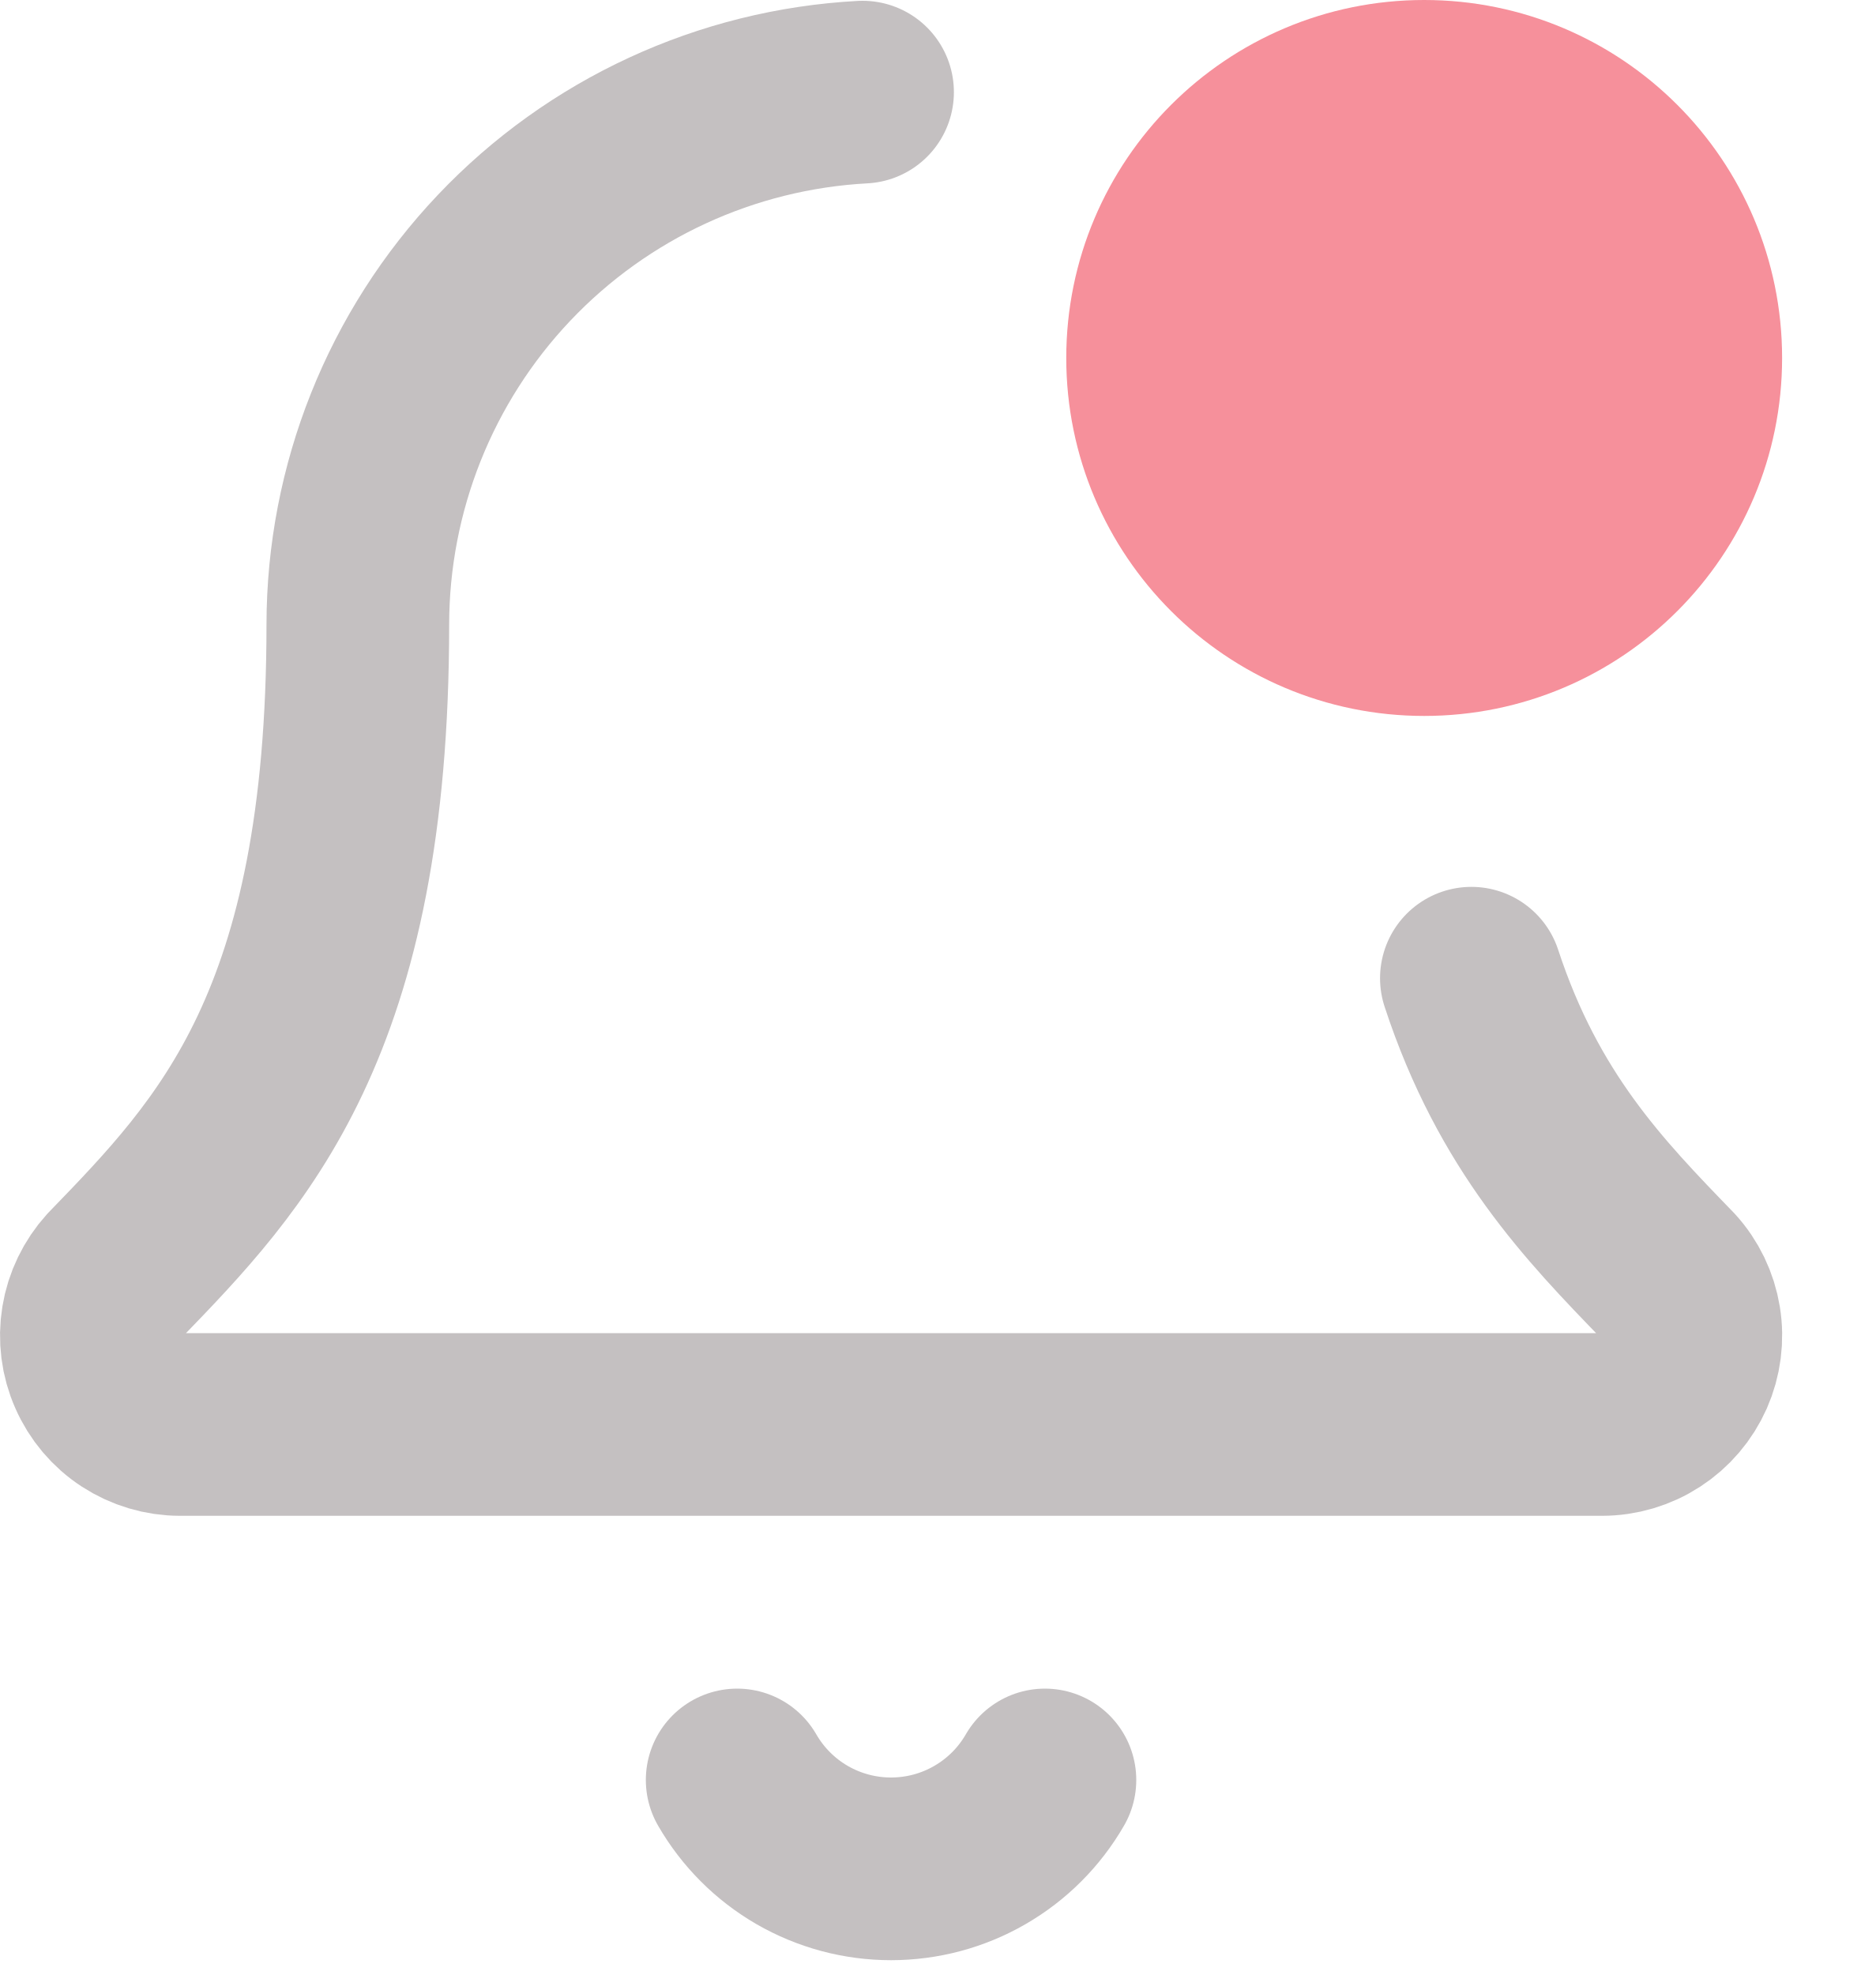
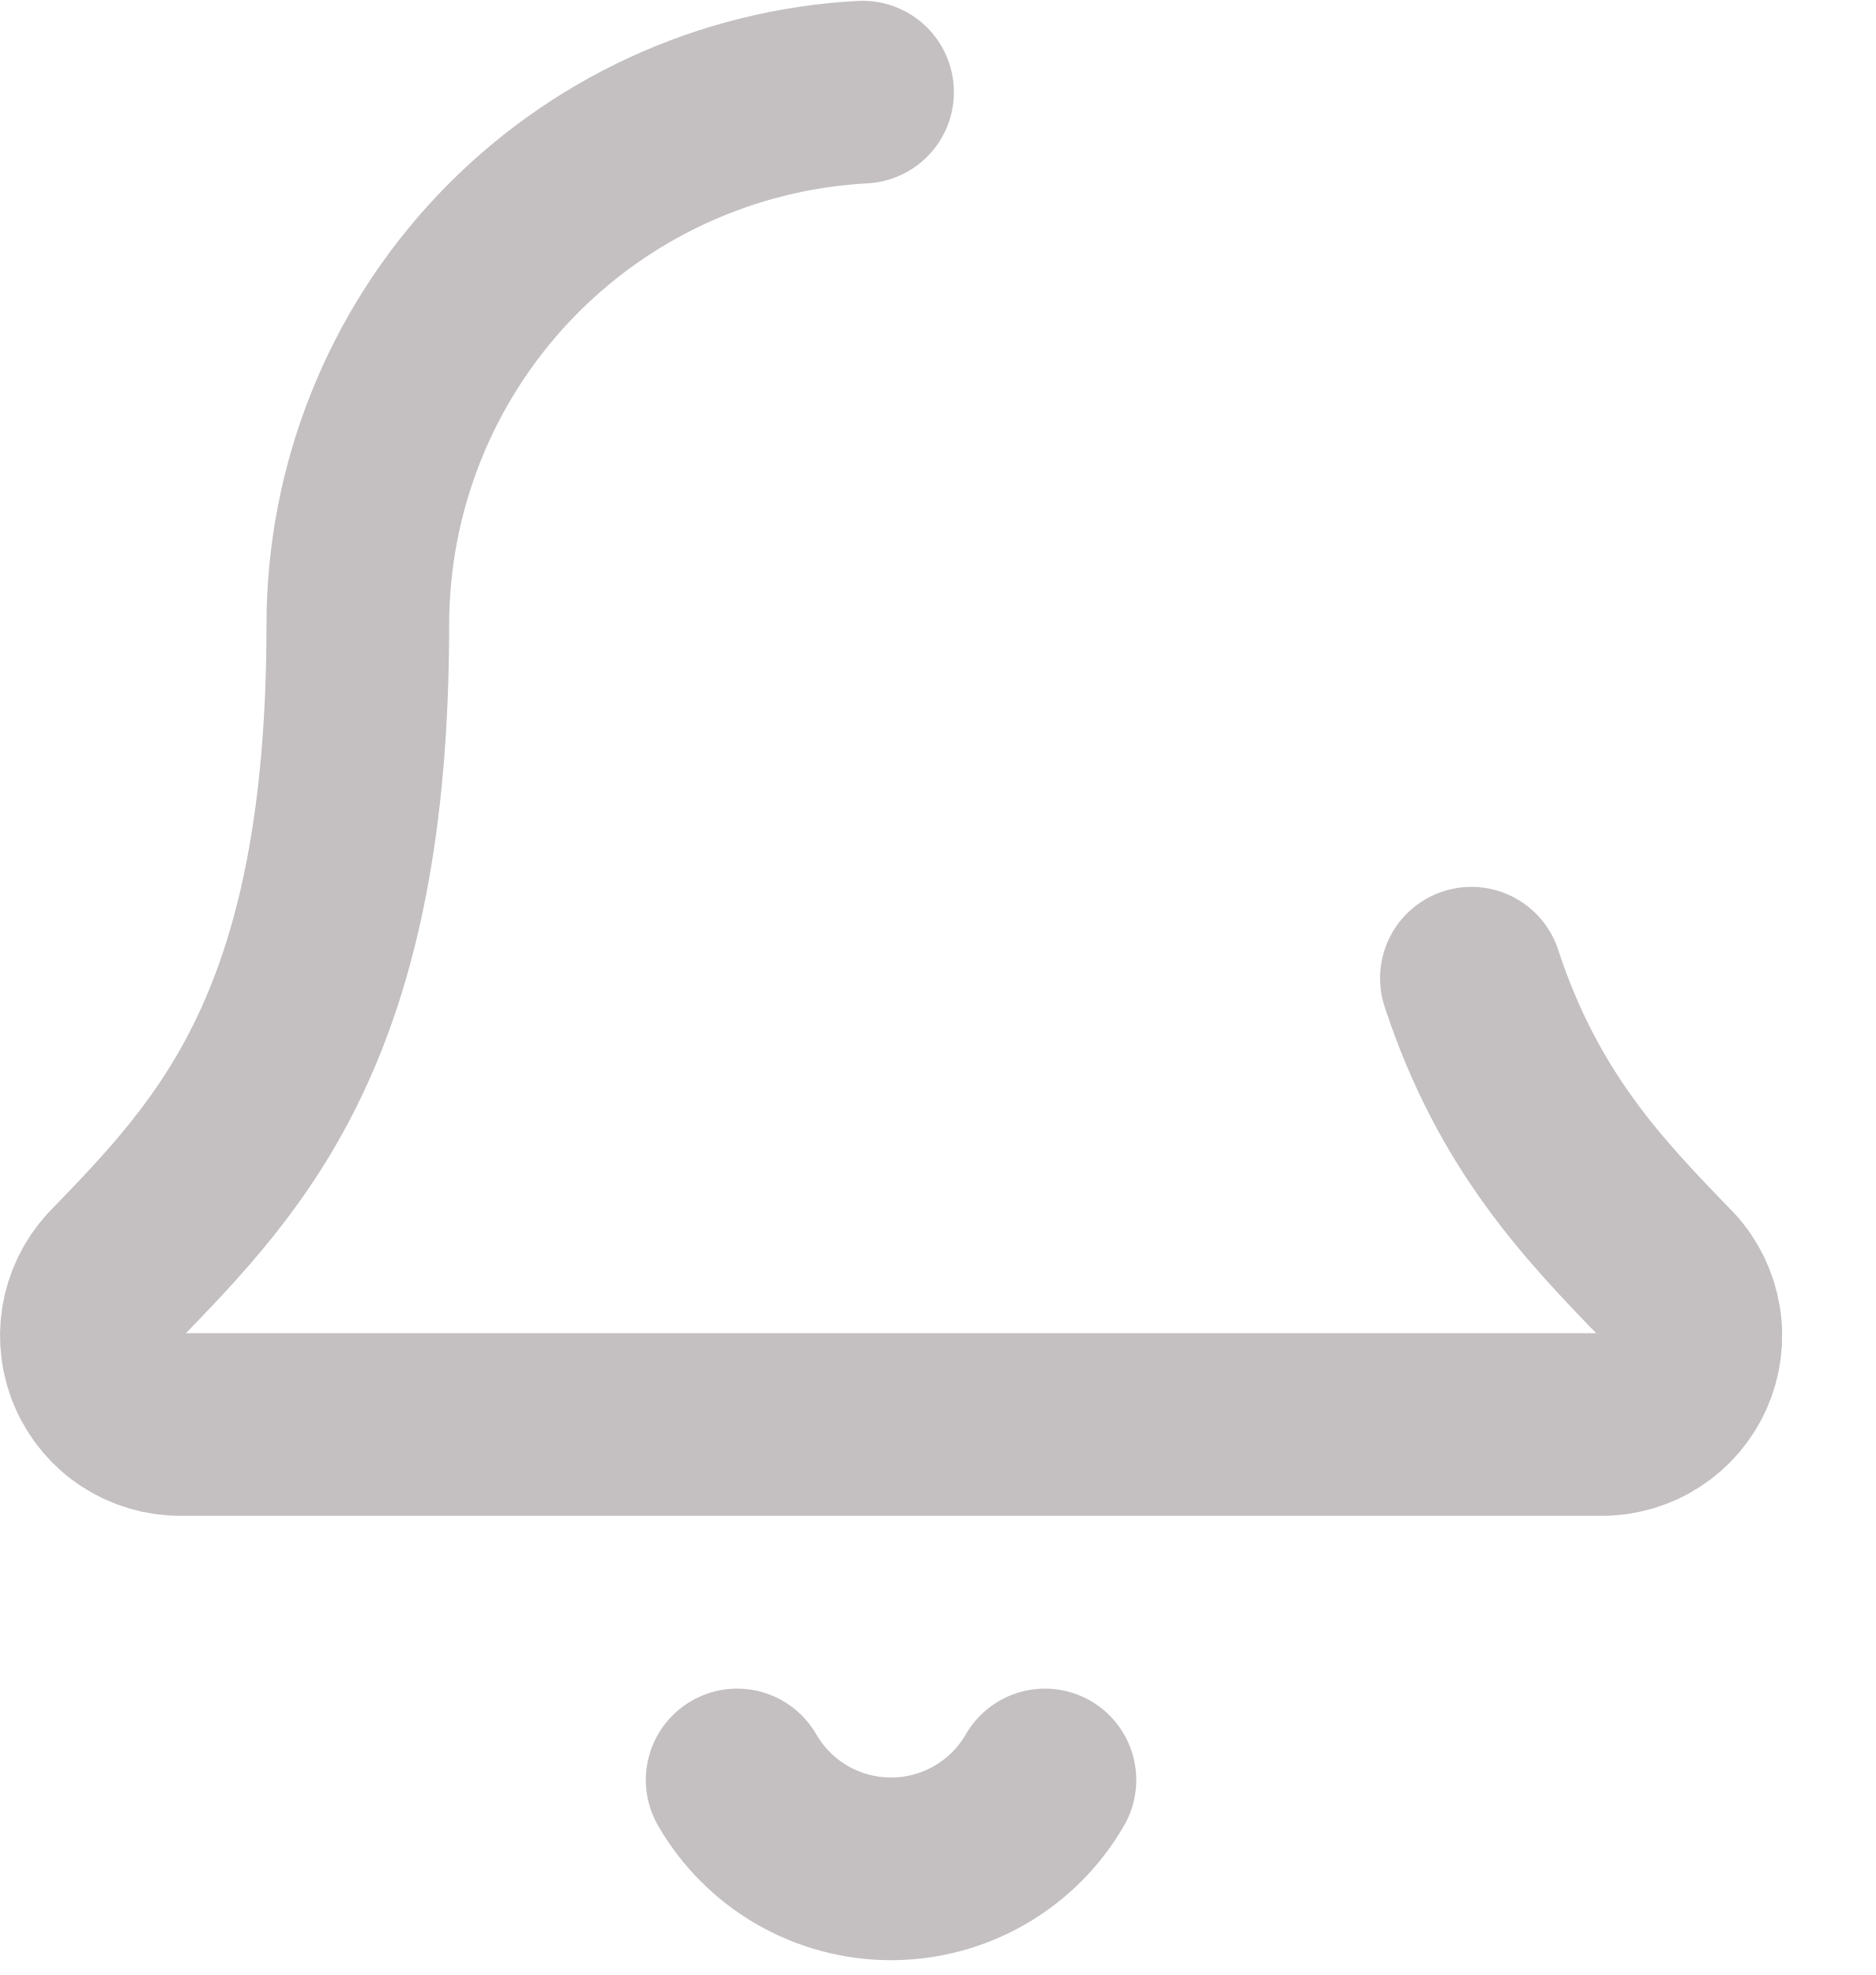
<svg xmlns="http://www.w3.org/2000/svg" width="19" height="20" viewBox="0 0 19 20" fill="none">
  <path d="M7.466 18.025C7.624 18.299 7.851 18.526 8.124 18.684C8.398 18.842 8.708 18.925 9.024 18.925C9.34 18.925 9.651 18.842 9.924 18.684C10.198 18.526 10.425 18.299 10.583 18.025M8.736 0.933C7.356 1.007 6.057 1.607 5.106 2.61C4.155 3.613 3.625 4.943 3.624 6.325C3.624 10.374 2.354 11.685 1.16 12.918C1.043 13.047 0.965 13.208 0.937 13.38C0.909 13.552 0.931 13.729 1.002 13.888C1.072 14.048 1.187 14.184 1.333 14.279C1.479 14.374 1.65 14.425 1.824 14.425H16.224C16.399 14.425 16.57 14.374 16.716 14.279C16.862 14.184 16.977 14.049 17.048 13.889C17.118 13.73 17.141 13.553 17.113 13.381C17.085 13.209 17.008 13.048 16.89 12.919C16.149 12.154 15.38 11.361 14.902 9.906" stroke="#C4C0C1" stroke-width="1.85" stroke-linecap="round" stroke-linejoin="round" />
-   <path d="M14.424 6.325C15.916 6.325 17.124 5.116 17.124 3.625C17.124 2.134 15.916 0.925 14.424 0.925C12.933 0.925 11.724 2.134 11.724 3.625C11.724 5.116 12.933 6.325 14.424 6.325Z" fill="#F6909B" stroke="#F6909B" stroke-width="1.85" stroke-linecap="round" stroke-linejoin="round" />
</svg>
